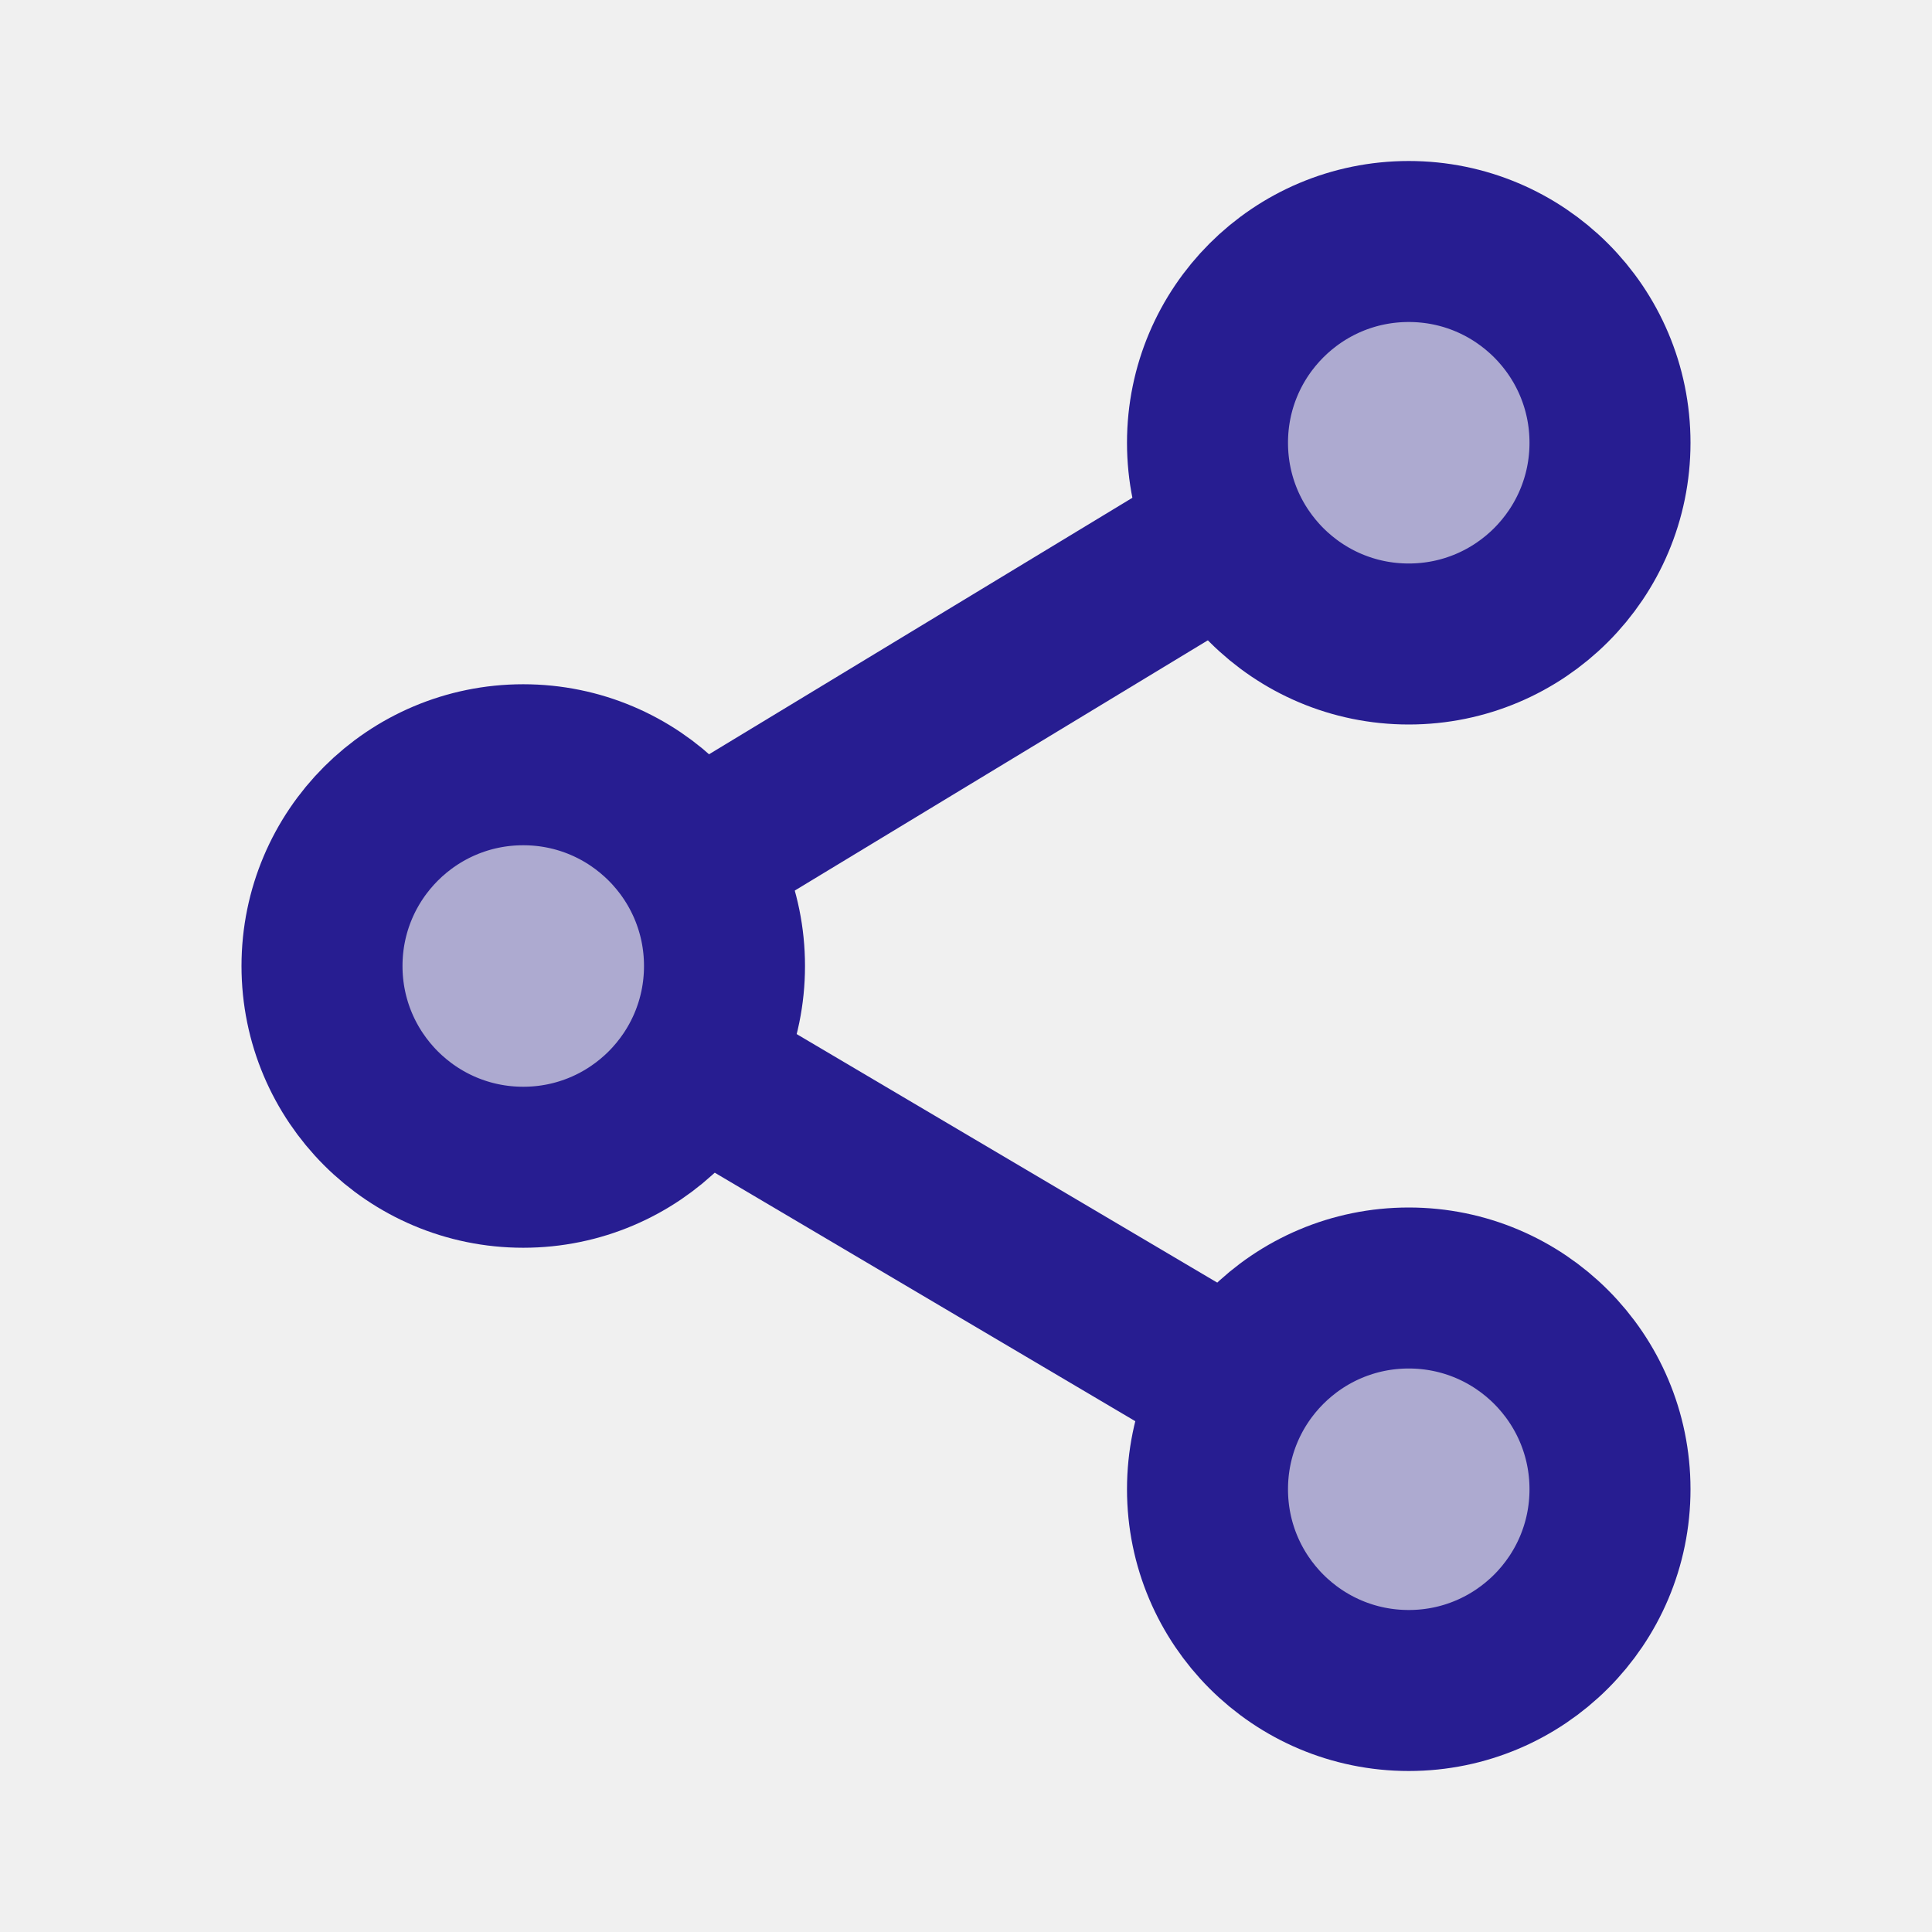
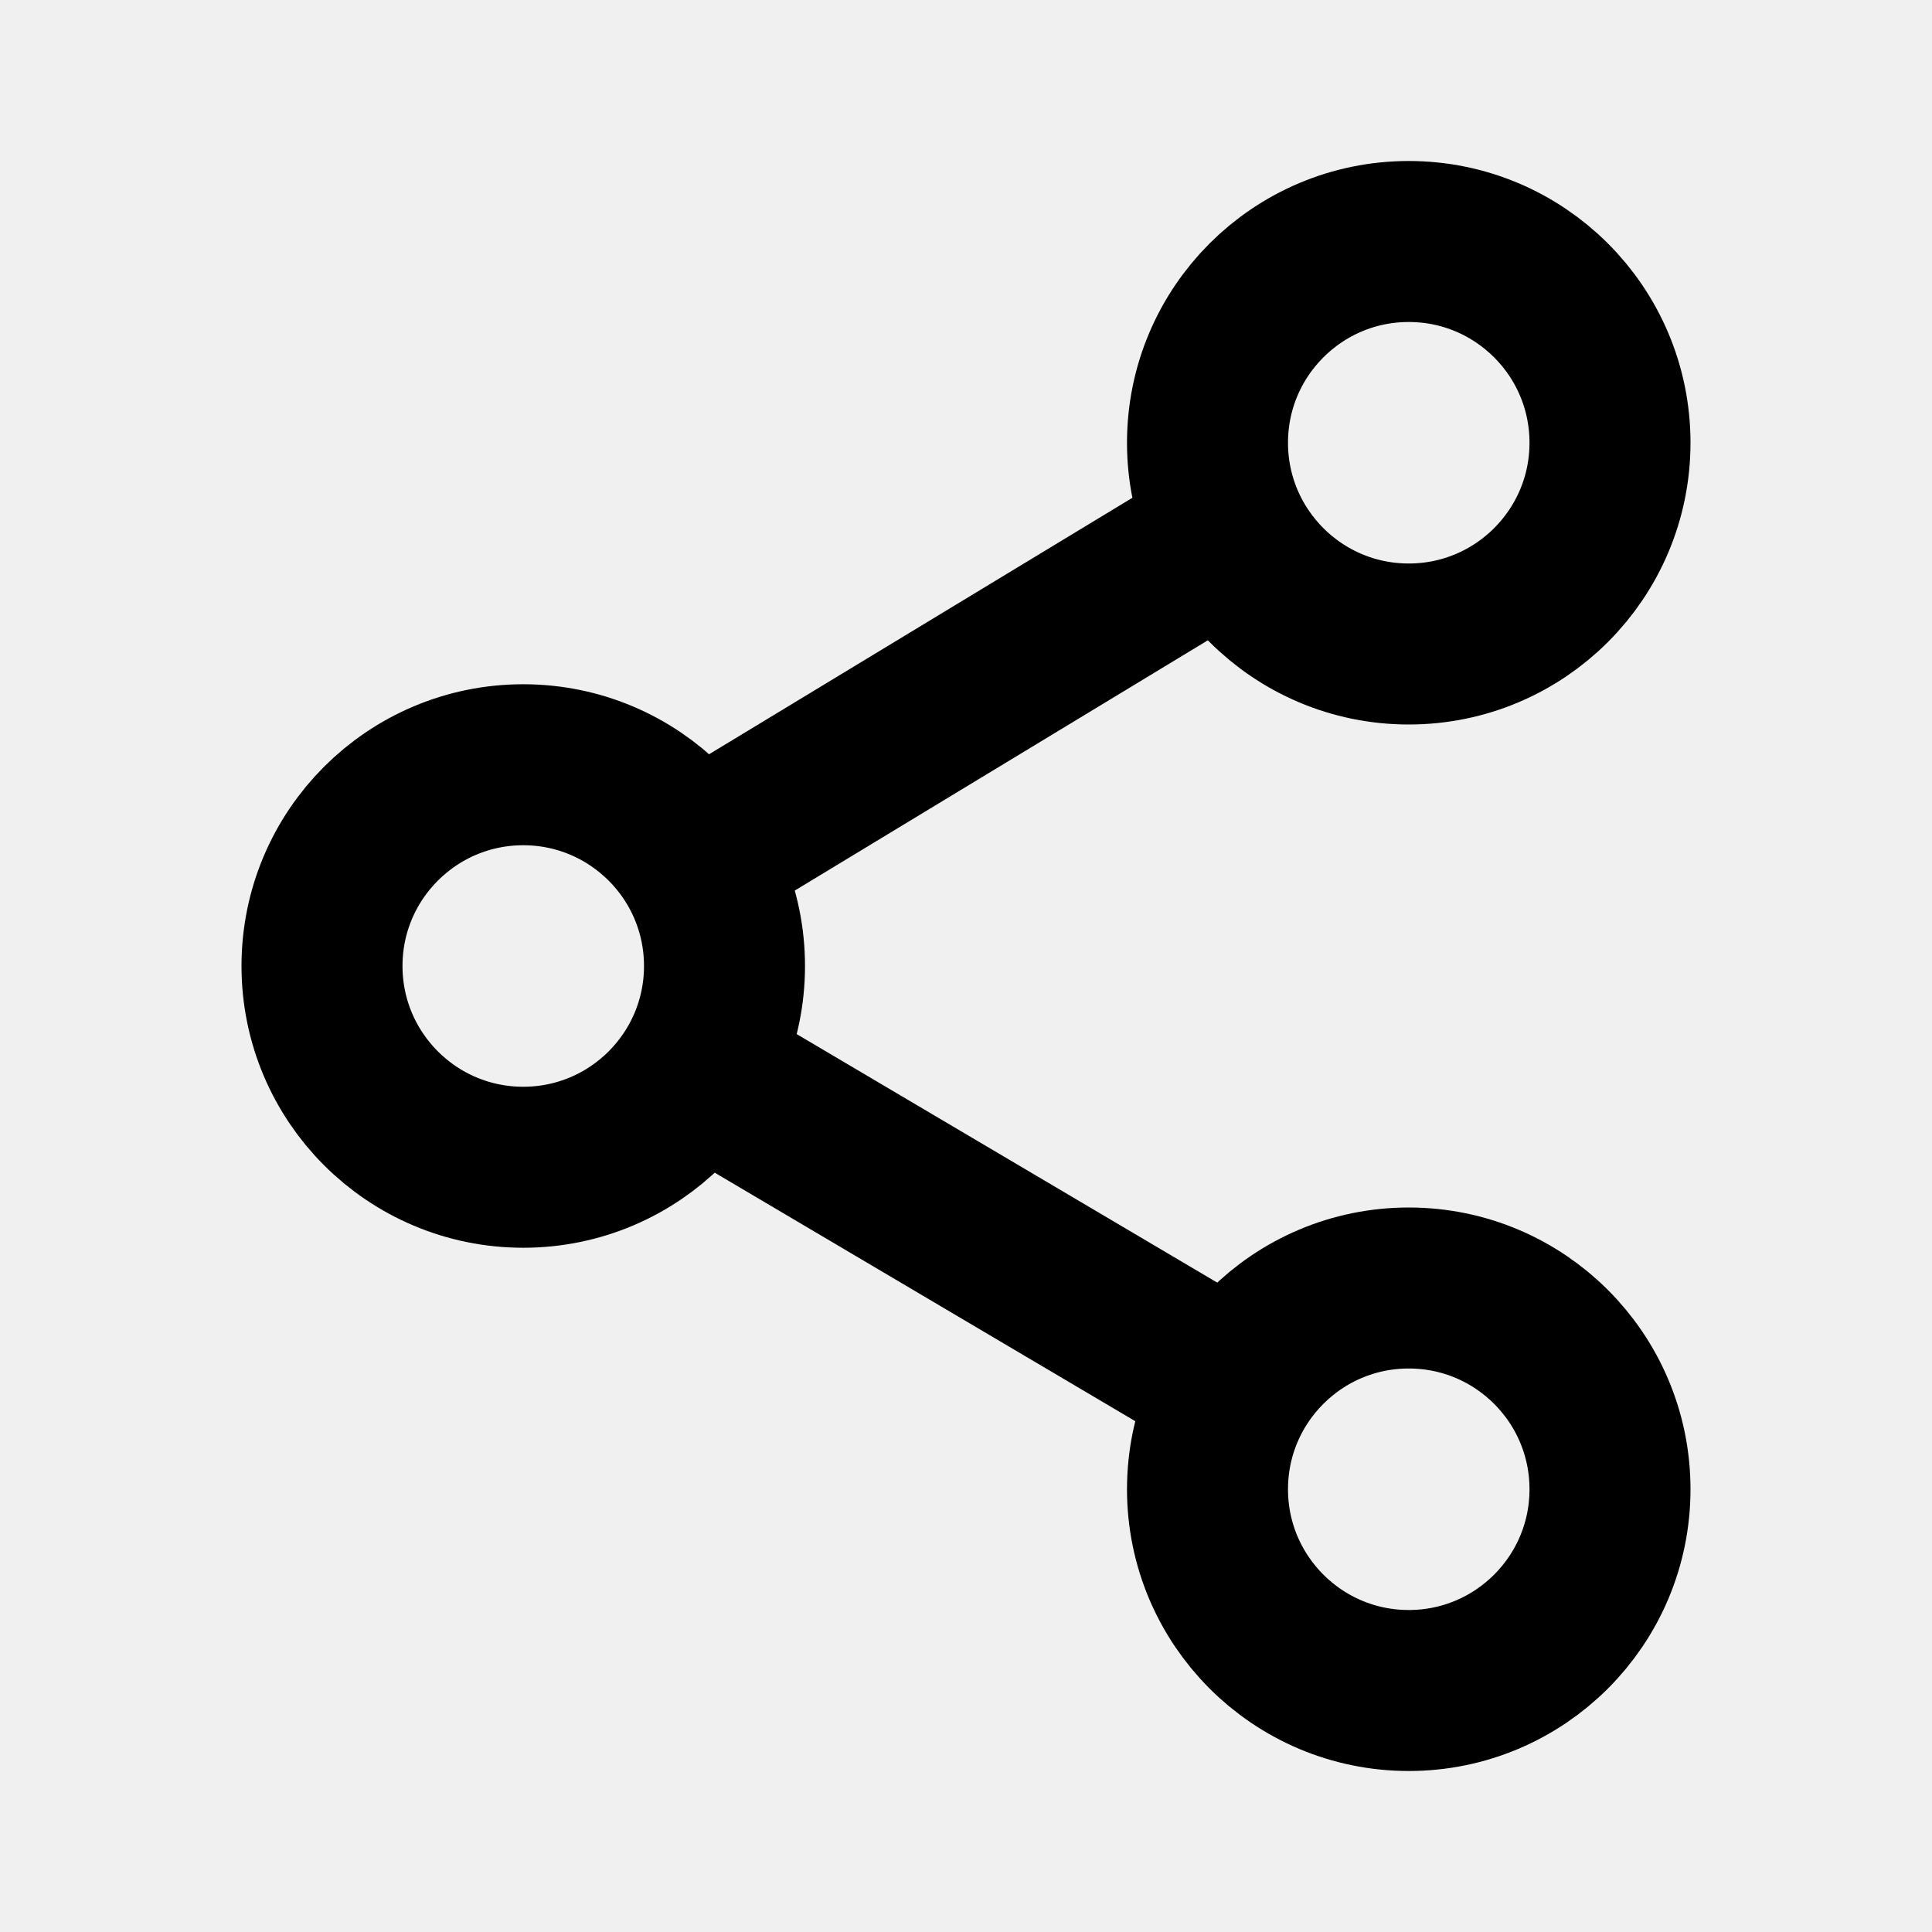
<svg xmlns="http://www.w3.org/2000/svg" width="1em" height="1em" viewBox="0 0 48 48" preserveAspectRatio="xMidYMid slice">
  <mask id="ipTShareOne0">
    <g fill="none" stroke="#fff" stroke-linejoin="round" stroke-width="4">
-       <path fill="#555" d="M35 16a5 5 0 1 0 0-10a5 5 0 0 0 0 10ZM13 29a5 5 0 1 0 0-10a5 5 0 0 0 0 10Z" />
+       <path fill="currentColor" d="M35 16a5 5 0 1 0 0-10a5 5 0 0 0 0 10ZM13 29a5 5 0 1 0 0-10a5 5 0 0 0 0 10Z" />
      <path stroke-linecap="round" d="m30 13.575l-12.66 7.67m-.002 5.319l13.34 7.883" />
-       <path fill="#555" d="M35 32a5 5 0 1 1 0 10a5 5 0 0 1 0-10Z" />
+       <path fill="currentColor" d="M35 32a5 5 0 1 1 0 10a5 5 0 0 1 0-10Z" />
    </g>
  </mask>
-   <path fill="#271d91" d="M0 0h48v48H0z" mask="url(#ipTShareOne0)" />
+   <path fill="currentColor" d="M0 0h48v48H0z" mask="url(#ipTShareOne0)" />
</svg>
